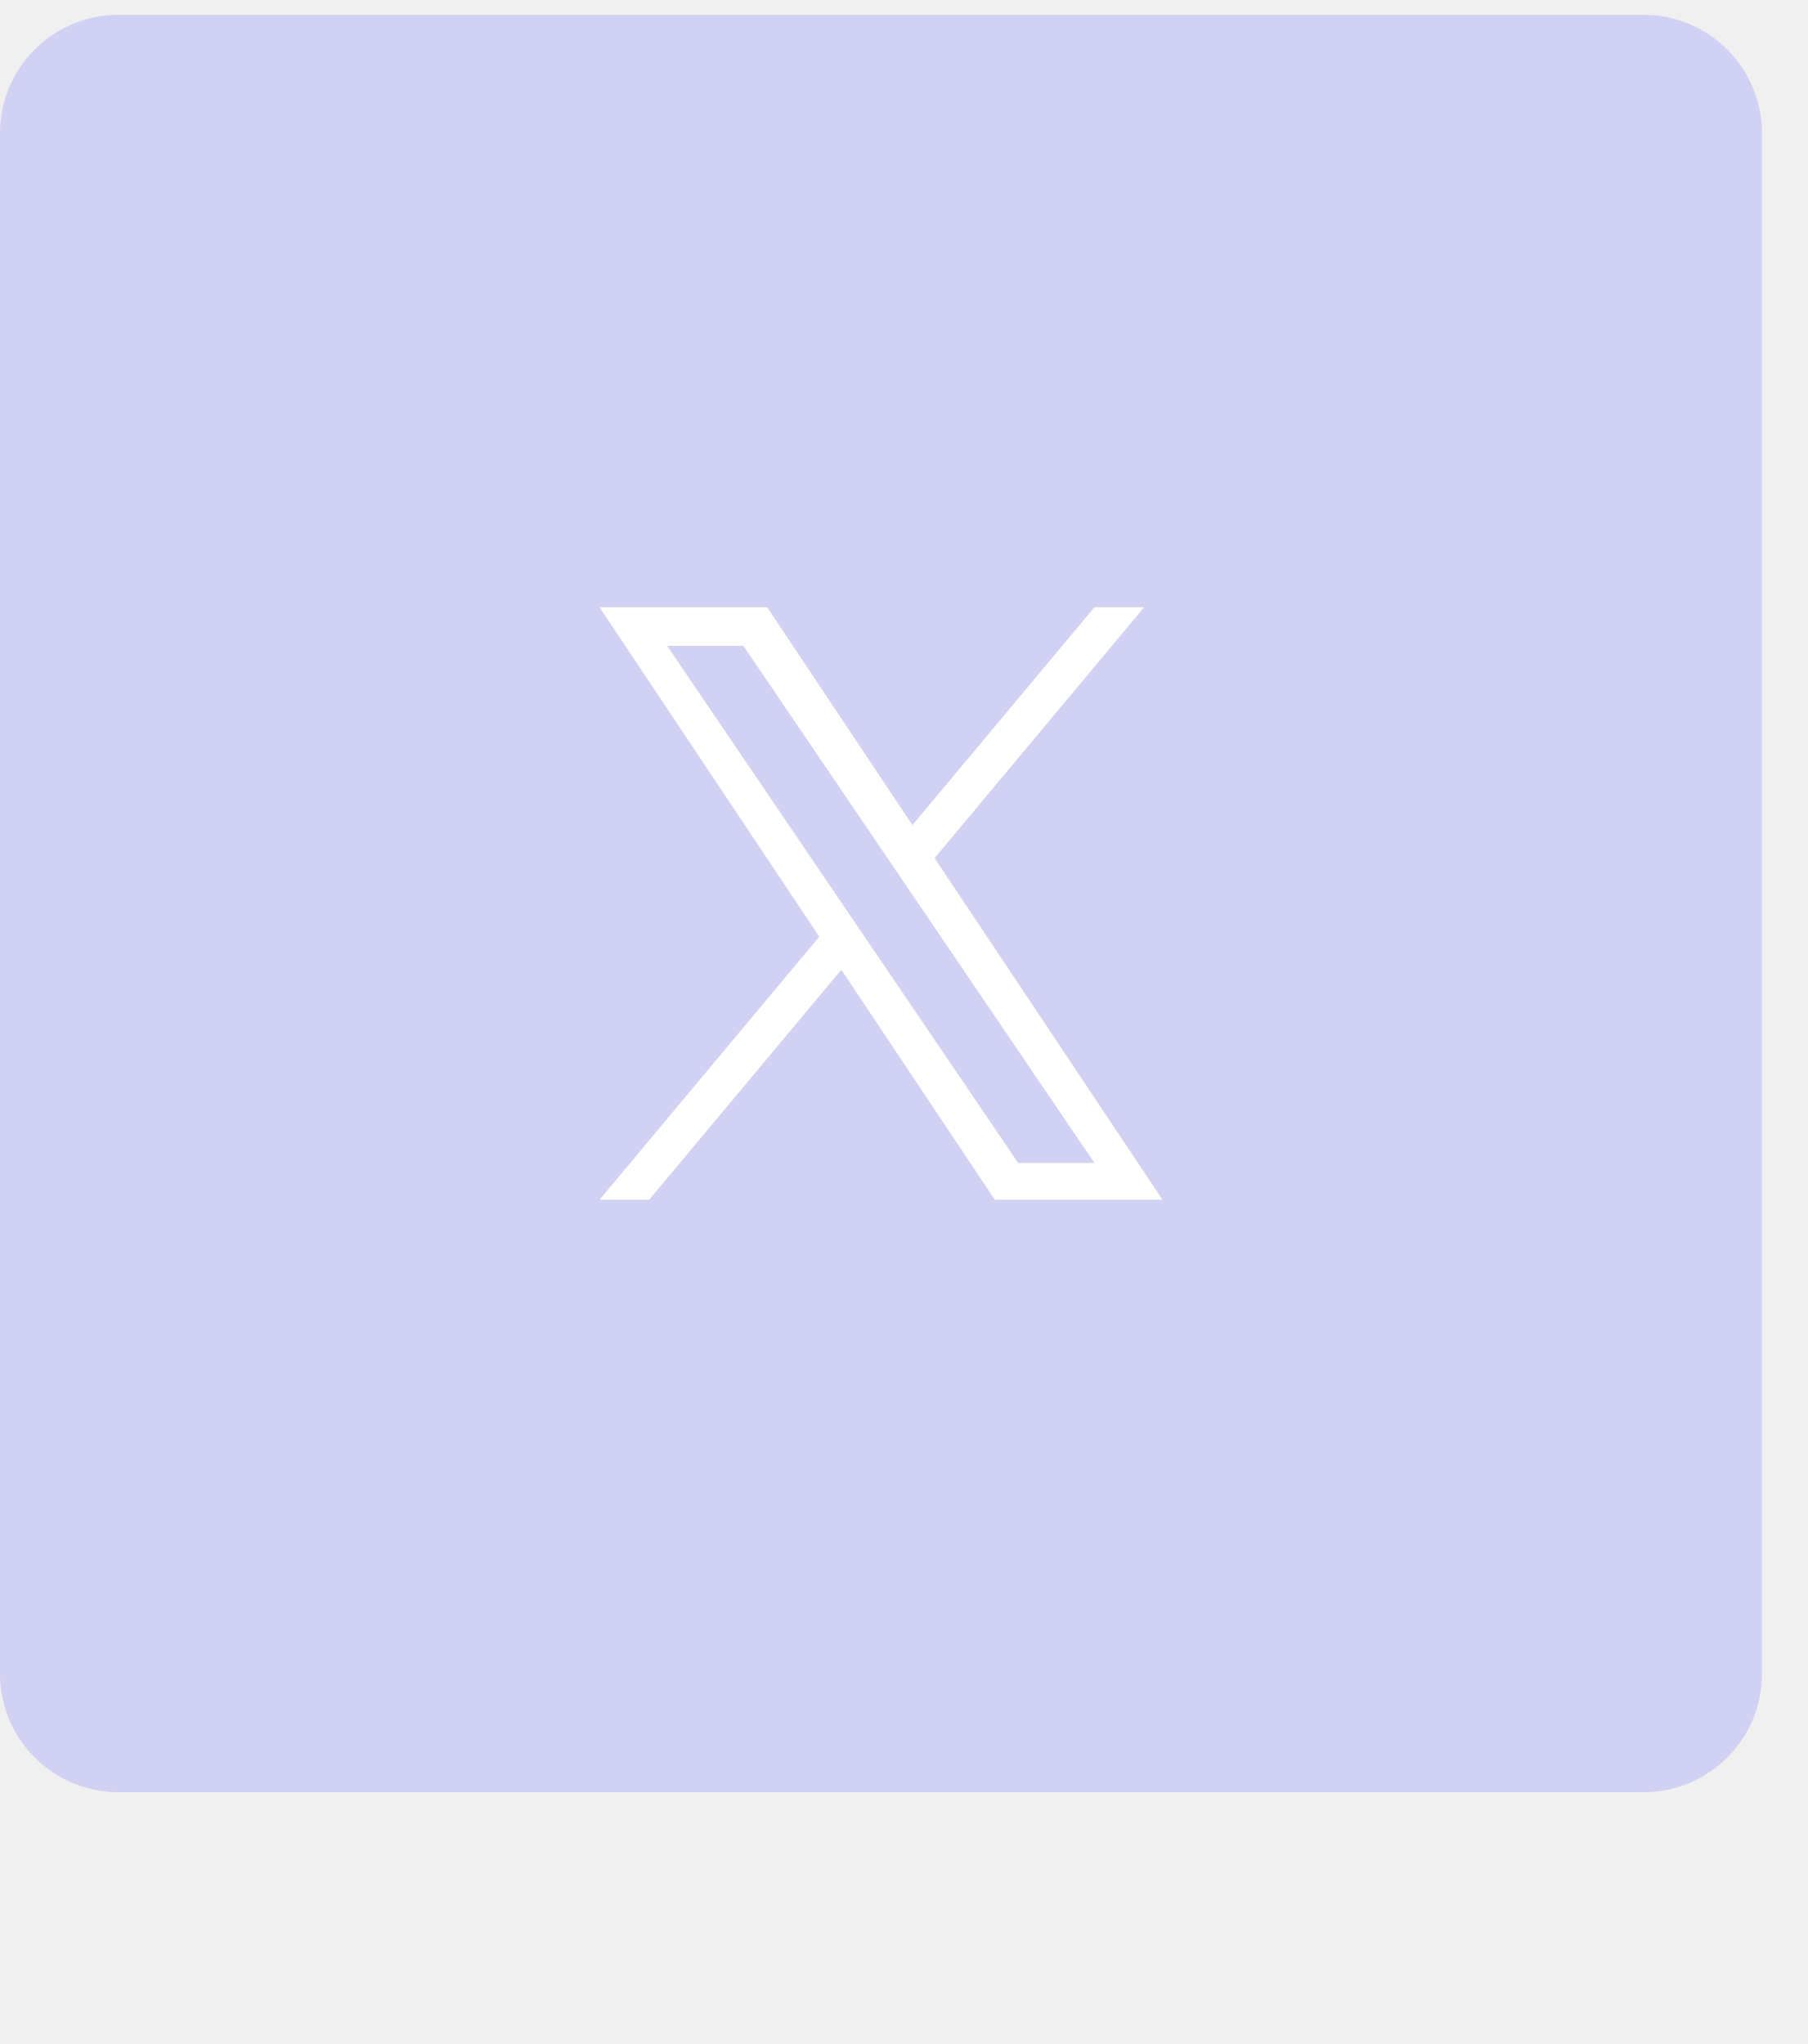
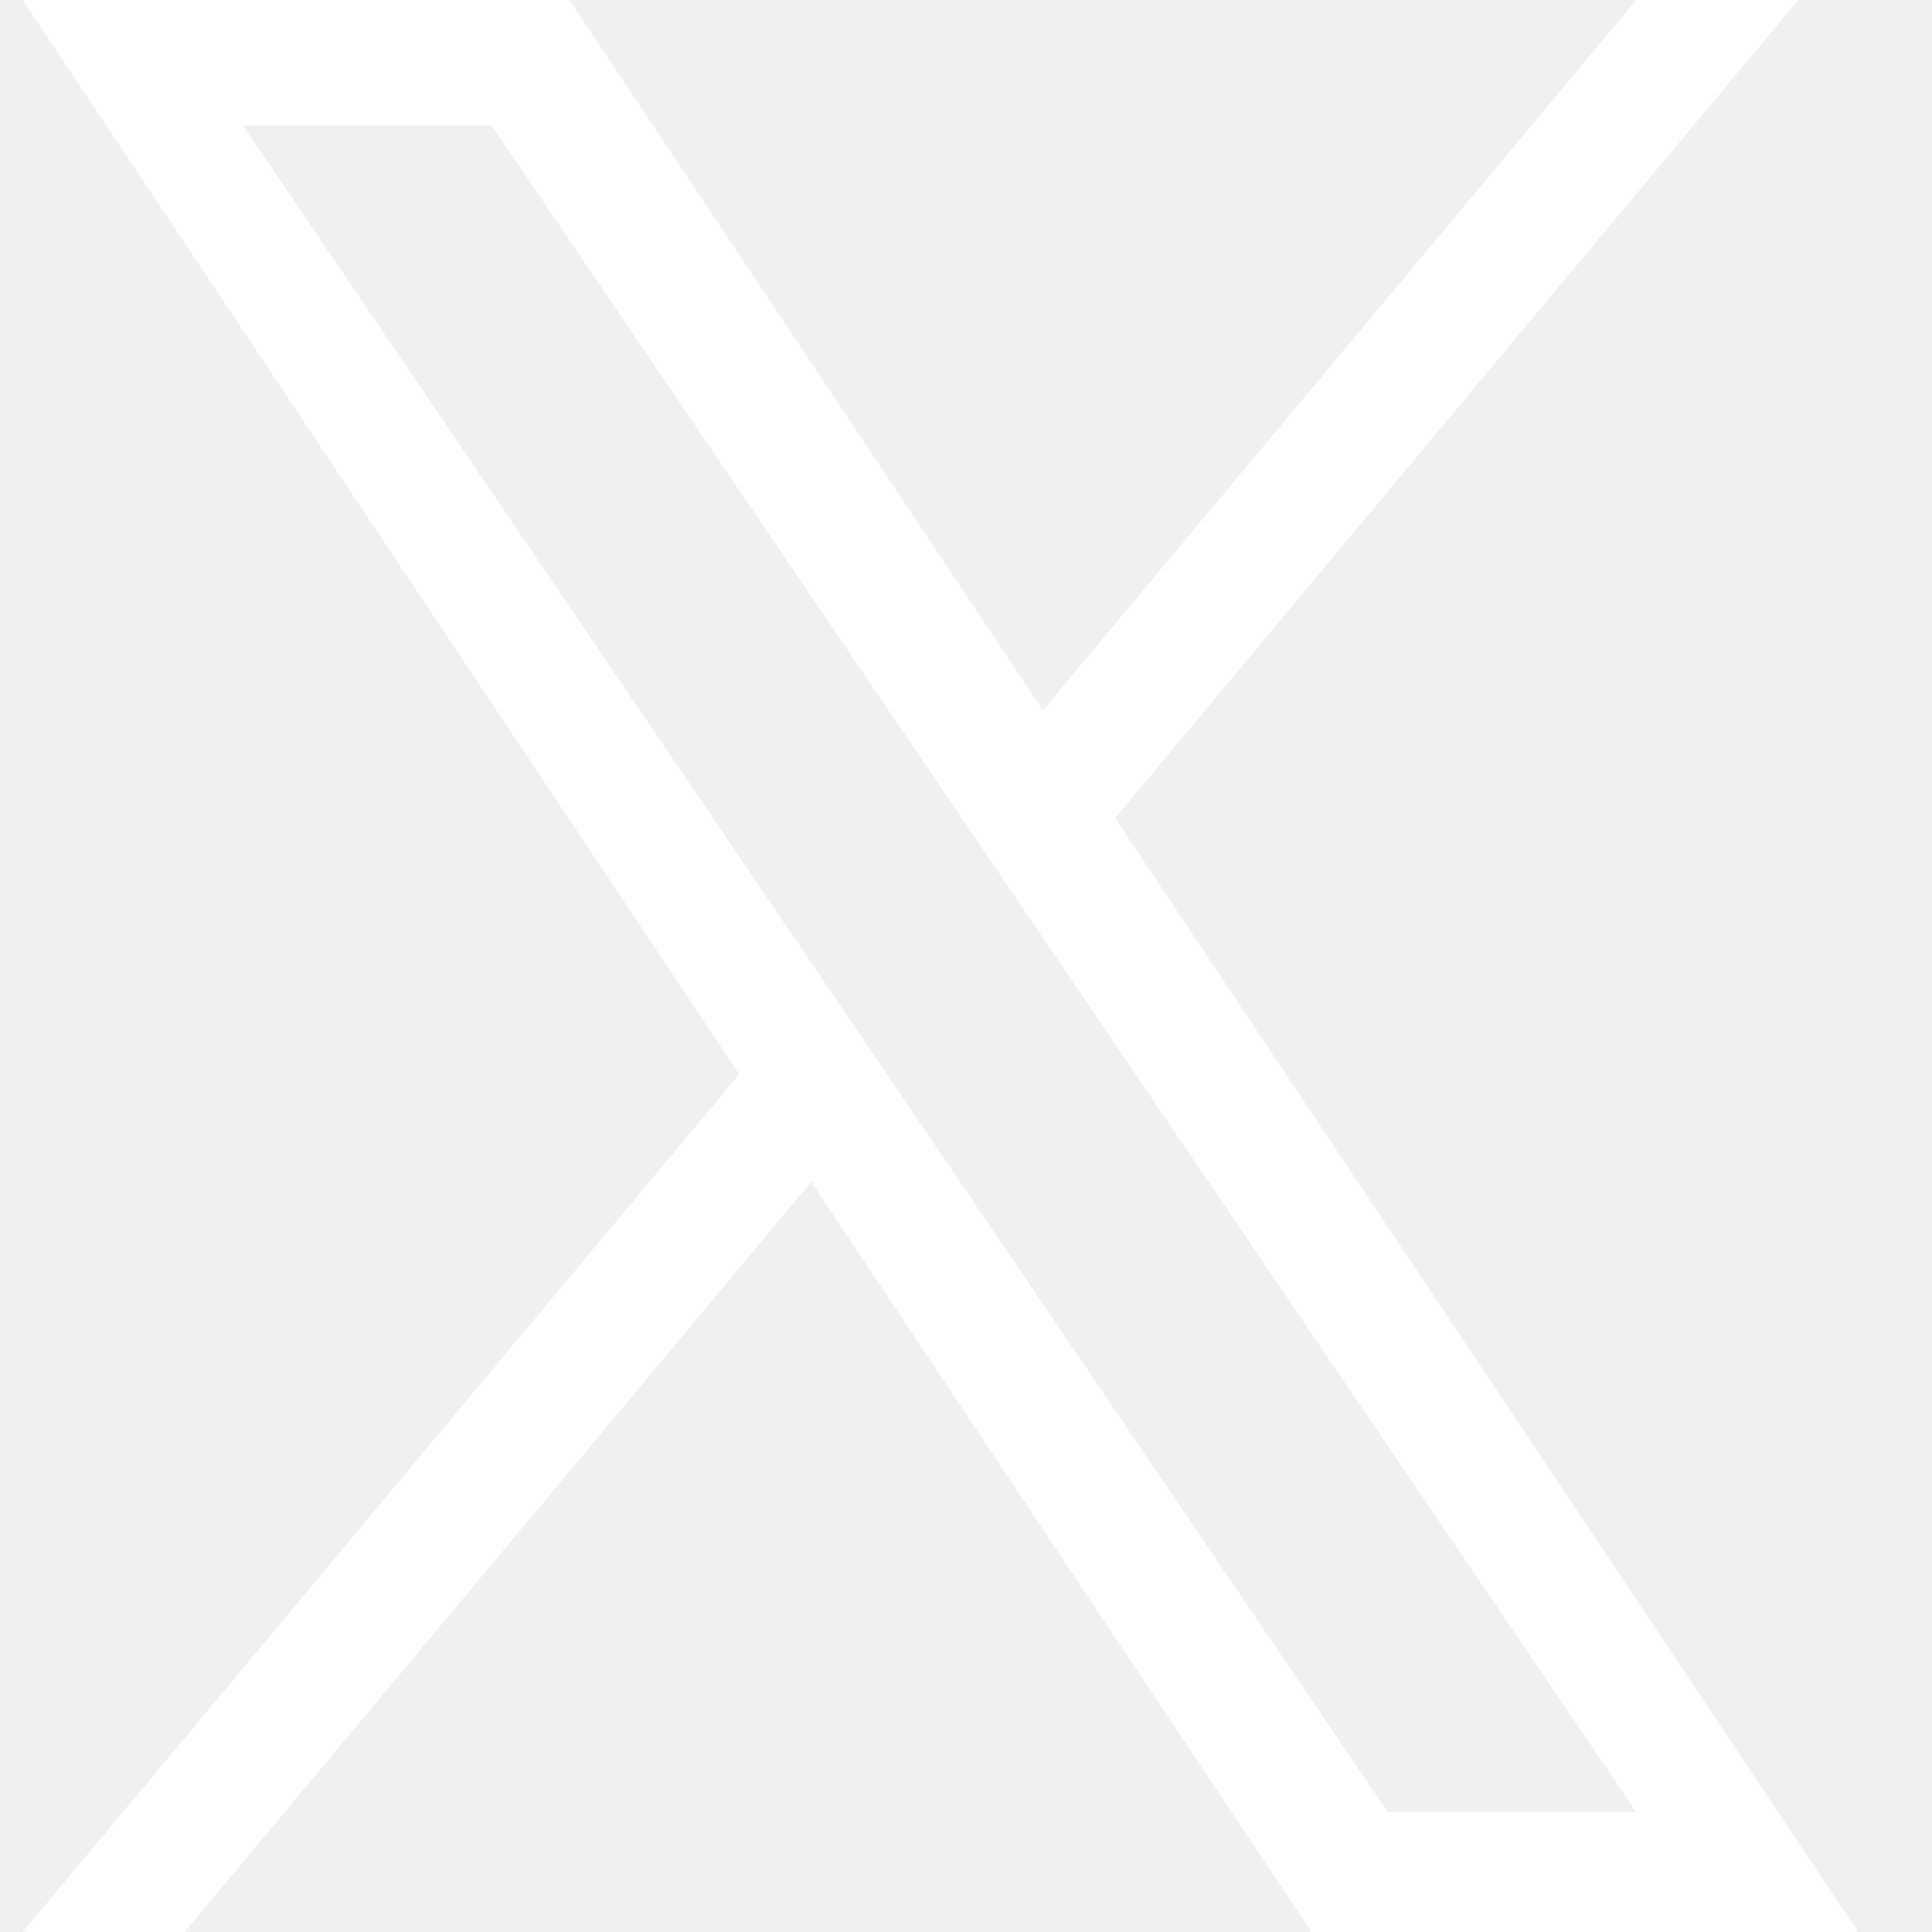
- <svg xmlns="http://www.w3.org/2000/svg" width="61" height="69" viewBox="0 0 61 69" fill="none">
-   <g filter="url(#filter0_b_652_2431)">
-     <rect y="0.5" width="59.47" height="60" rx="4" fill="#7979FA" fill-opacity="0.26" />
-     <path d="M31.543 28.969L38.615 20.5H36.939L30.797 27.853L25.893 20.5H20.235L27.653 31.62L20.235 40.5H21.911L28.397 32.735L33.577 40.5H39.235L31.543 28.969ZM29.247 31.717L28.495 30.61L22.515 21.8H25.09L29.916 28.91L30.667 30.017L36.94 39.259H34.366L29.247 31.717Z" fill="white" />
-   </g>
-   <defs>
-     <filter id="filter0_b_652_2431" x="-4.5" y="-4" width="68.47" height="69" filterUnits="userSpaceOnUse" color-interpolation-filters="sRGB">
-       <feFlood flood-opacity="0" result="BackgroundImageFix" />
-       <feGaussianBlur in="BackgroundImageFix" stdDeviation="2.25" />
-       <feComposite in2="SourceAlpha" operator="in" result="effect1_backgroundBlur_652_2431" />
-       <feBlend mode="normal" in="SourceGraphic" in2="effect1_backgroundBlur_652_2431" result="shape" />
-     </filter>
-   </defs>
+ <svg xmlns="http://www.w3.org/2000/svg" width="20" height="20" viewBox="0 0 20 20" fill="none">
+   <path d="M11.543 8.469L18.615 0H16.939L10.797 7.353L5.893 0H0.235L7.653 11.12L0.235 20H1.911L8.397 12.235L13.577 20H19.235L11.543 8.469ZM9.247 11.217L8.495 10.11L2.515 1.3H5.09L9.916 8.41L10.667 9.517L16.94 18.759H14.366L9.247 11.217Z" fill="white" />
</svg>
